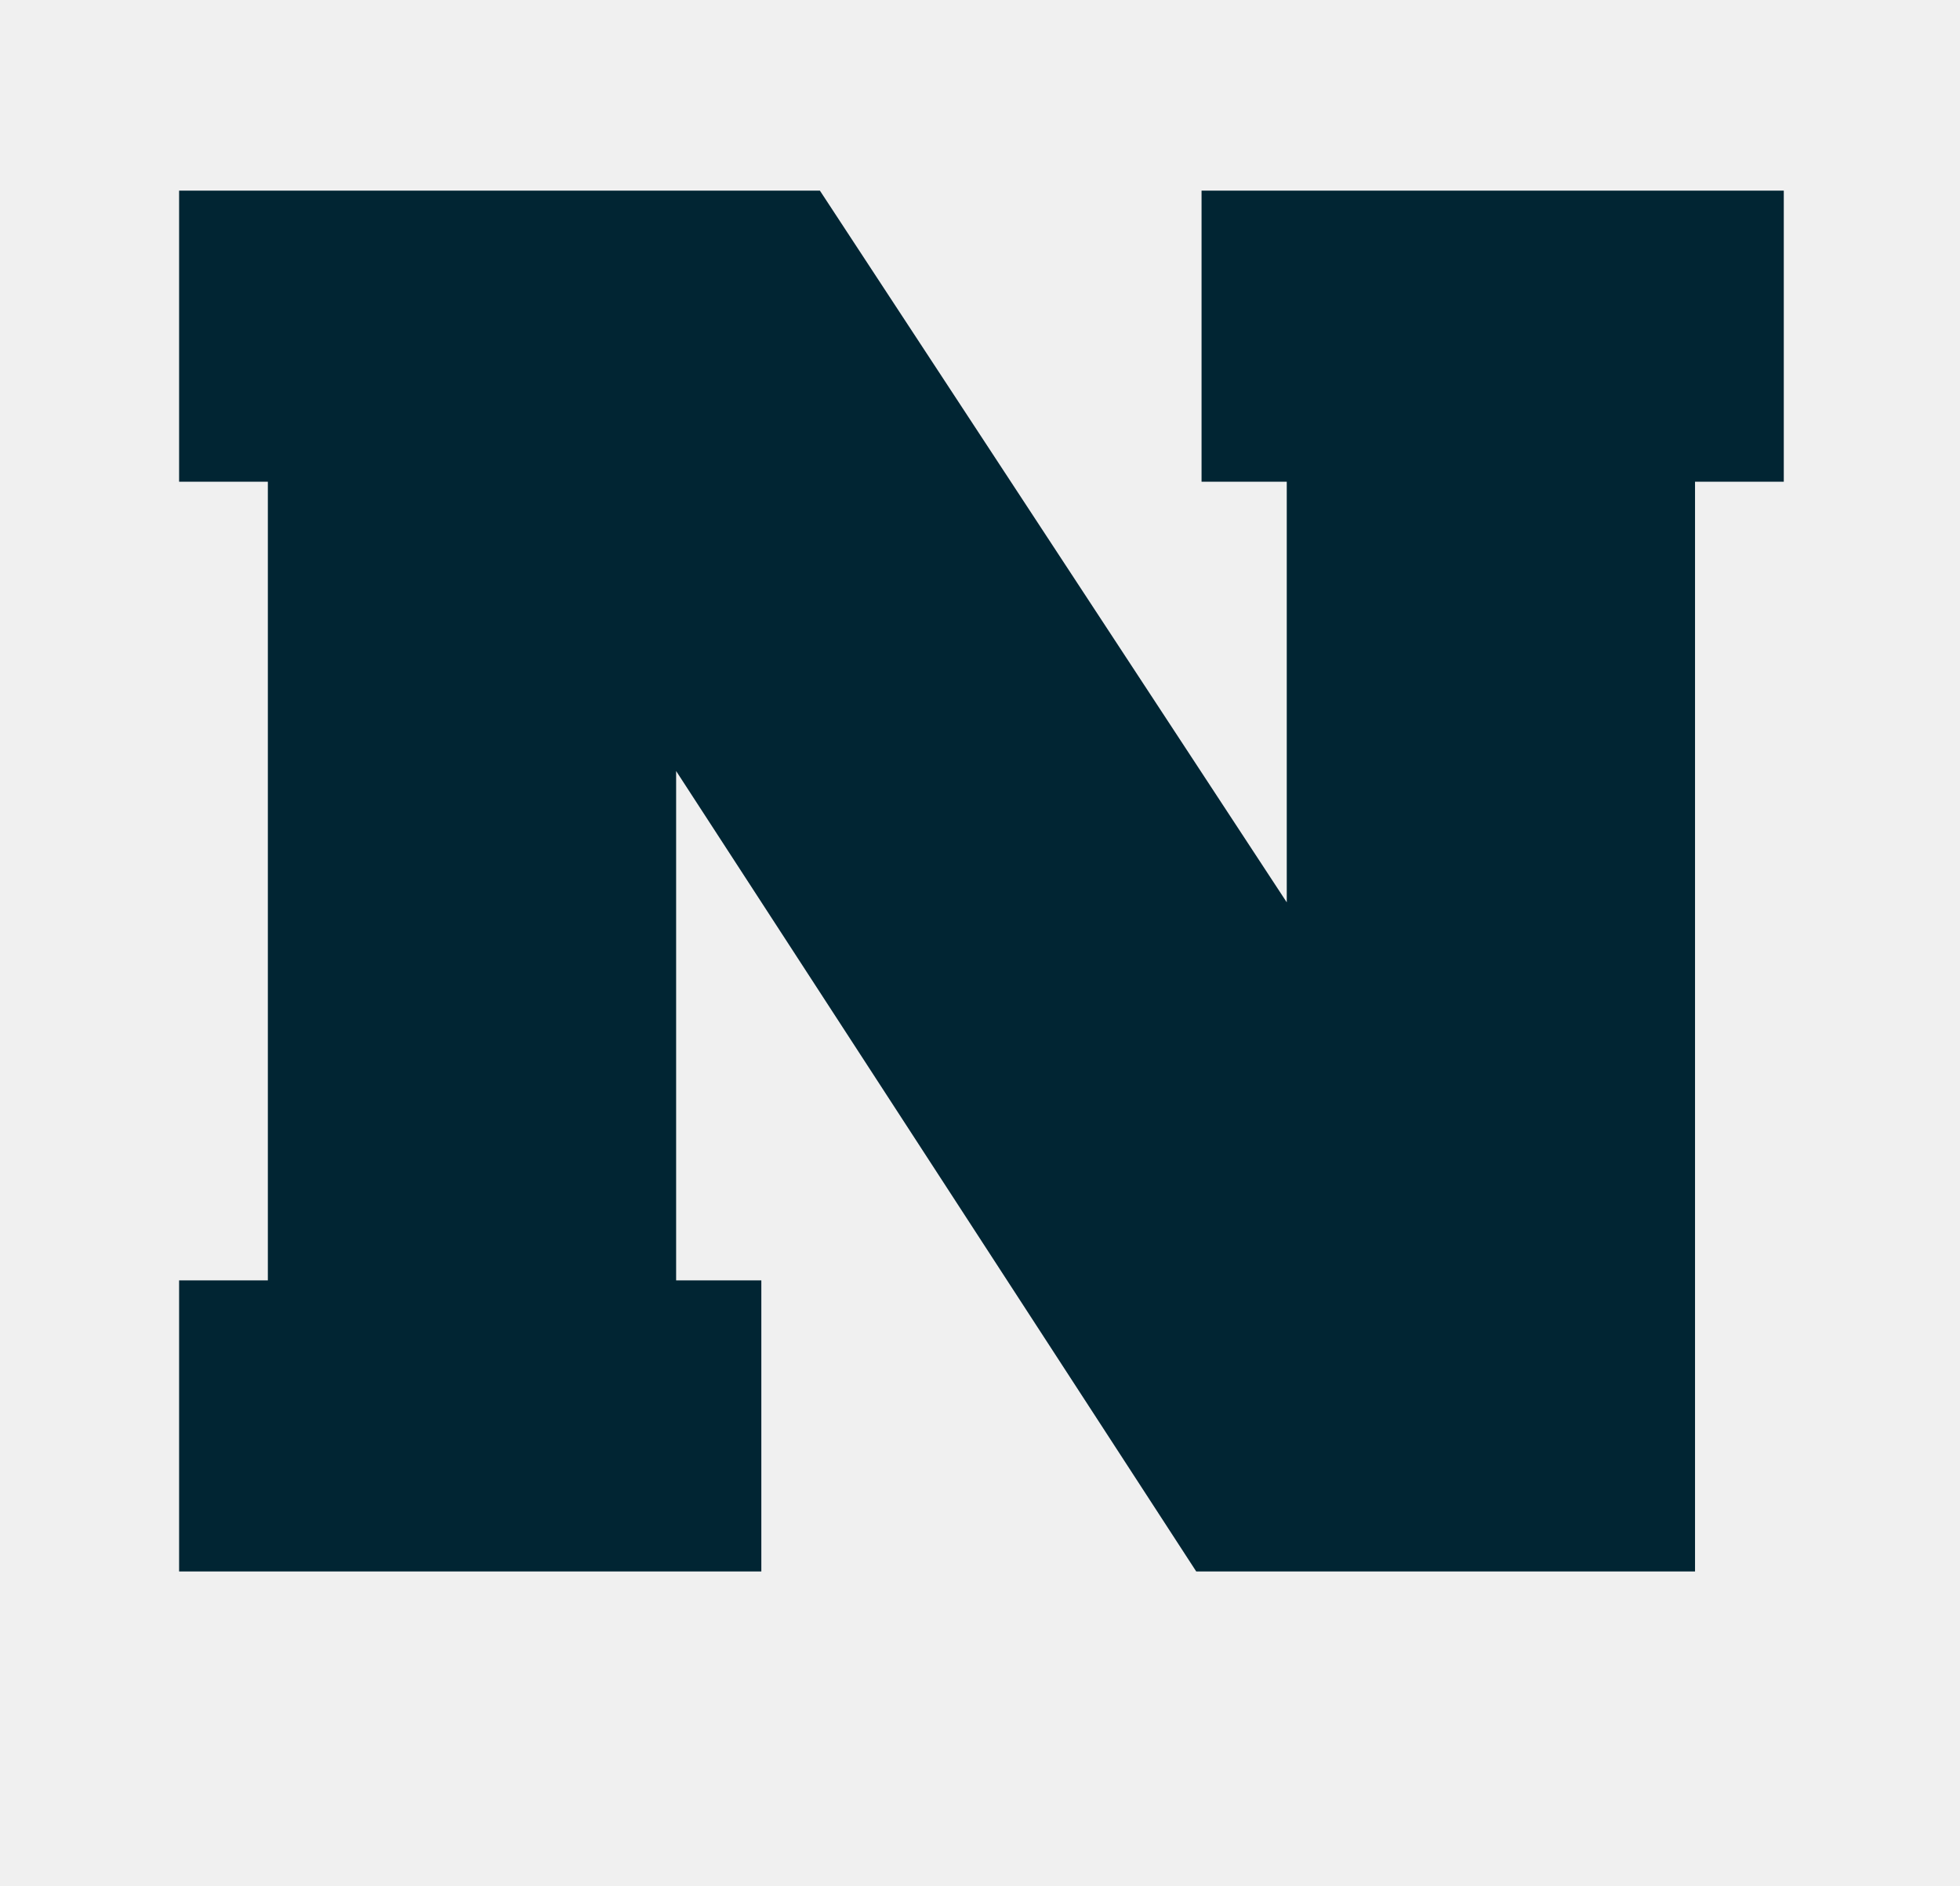
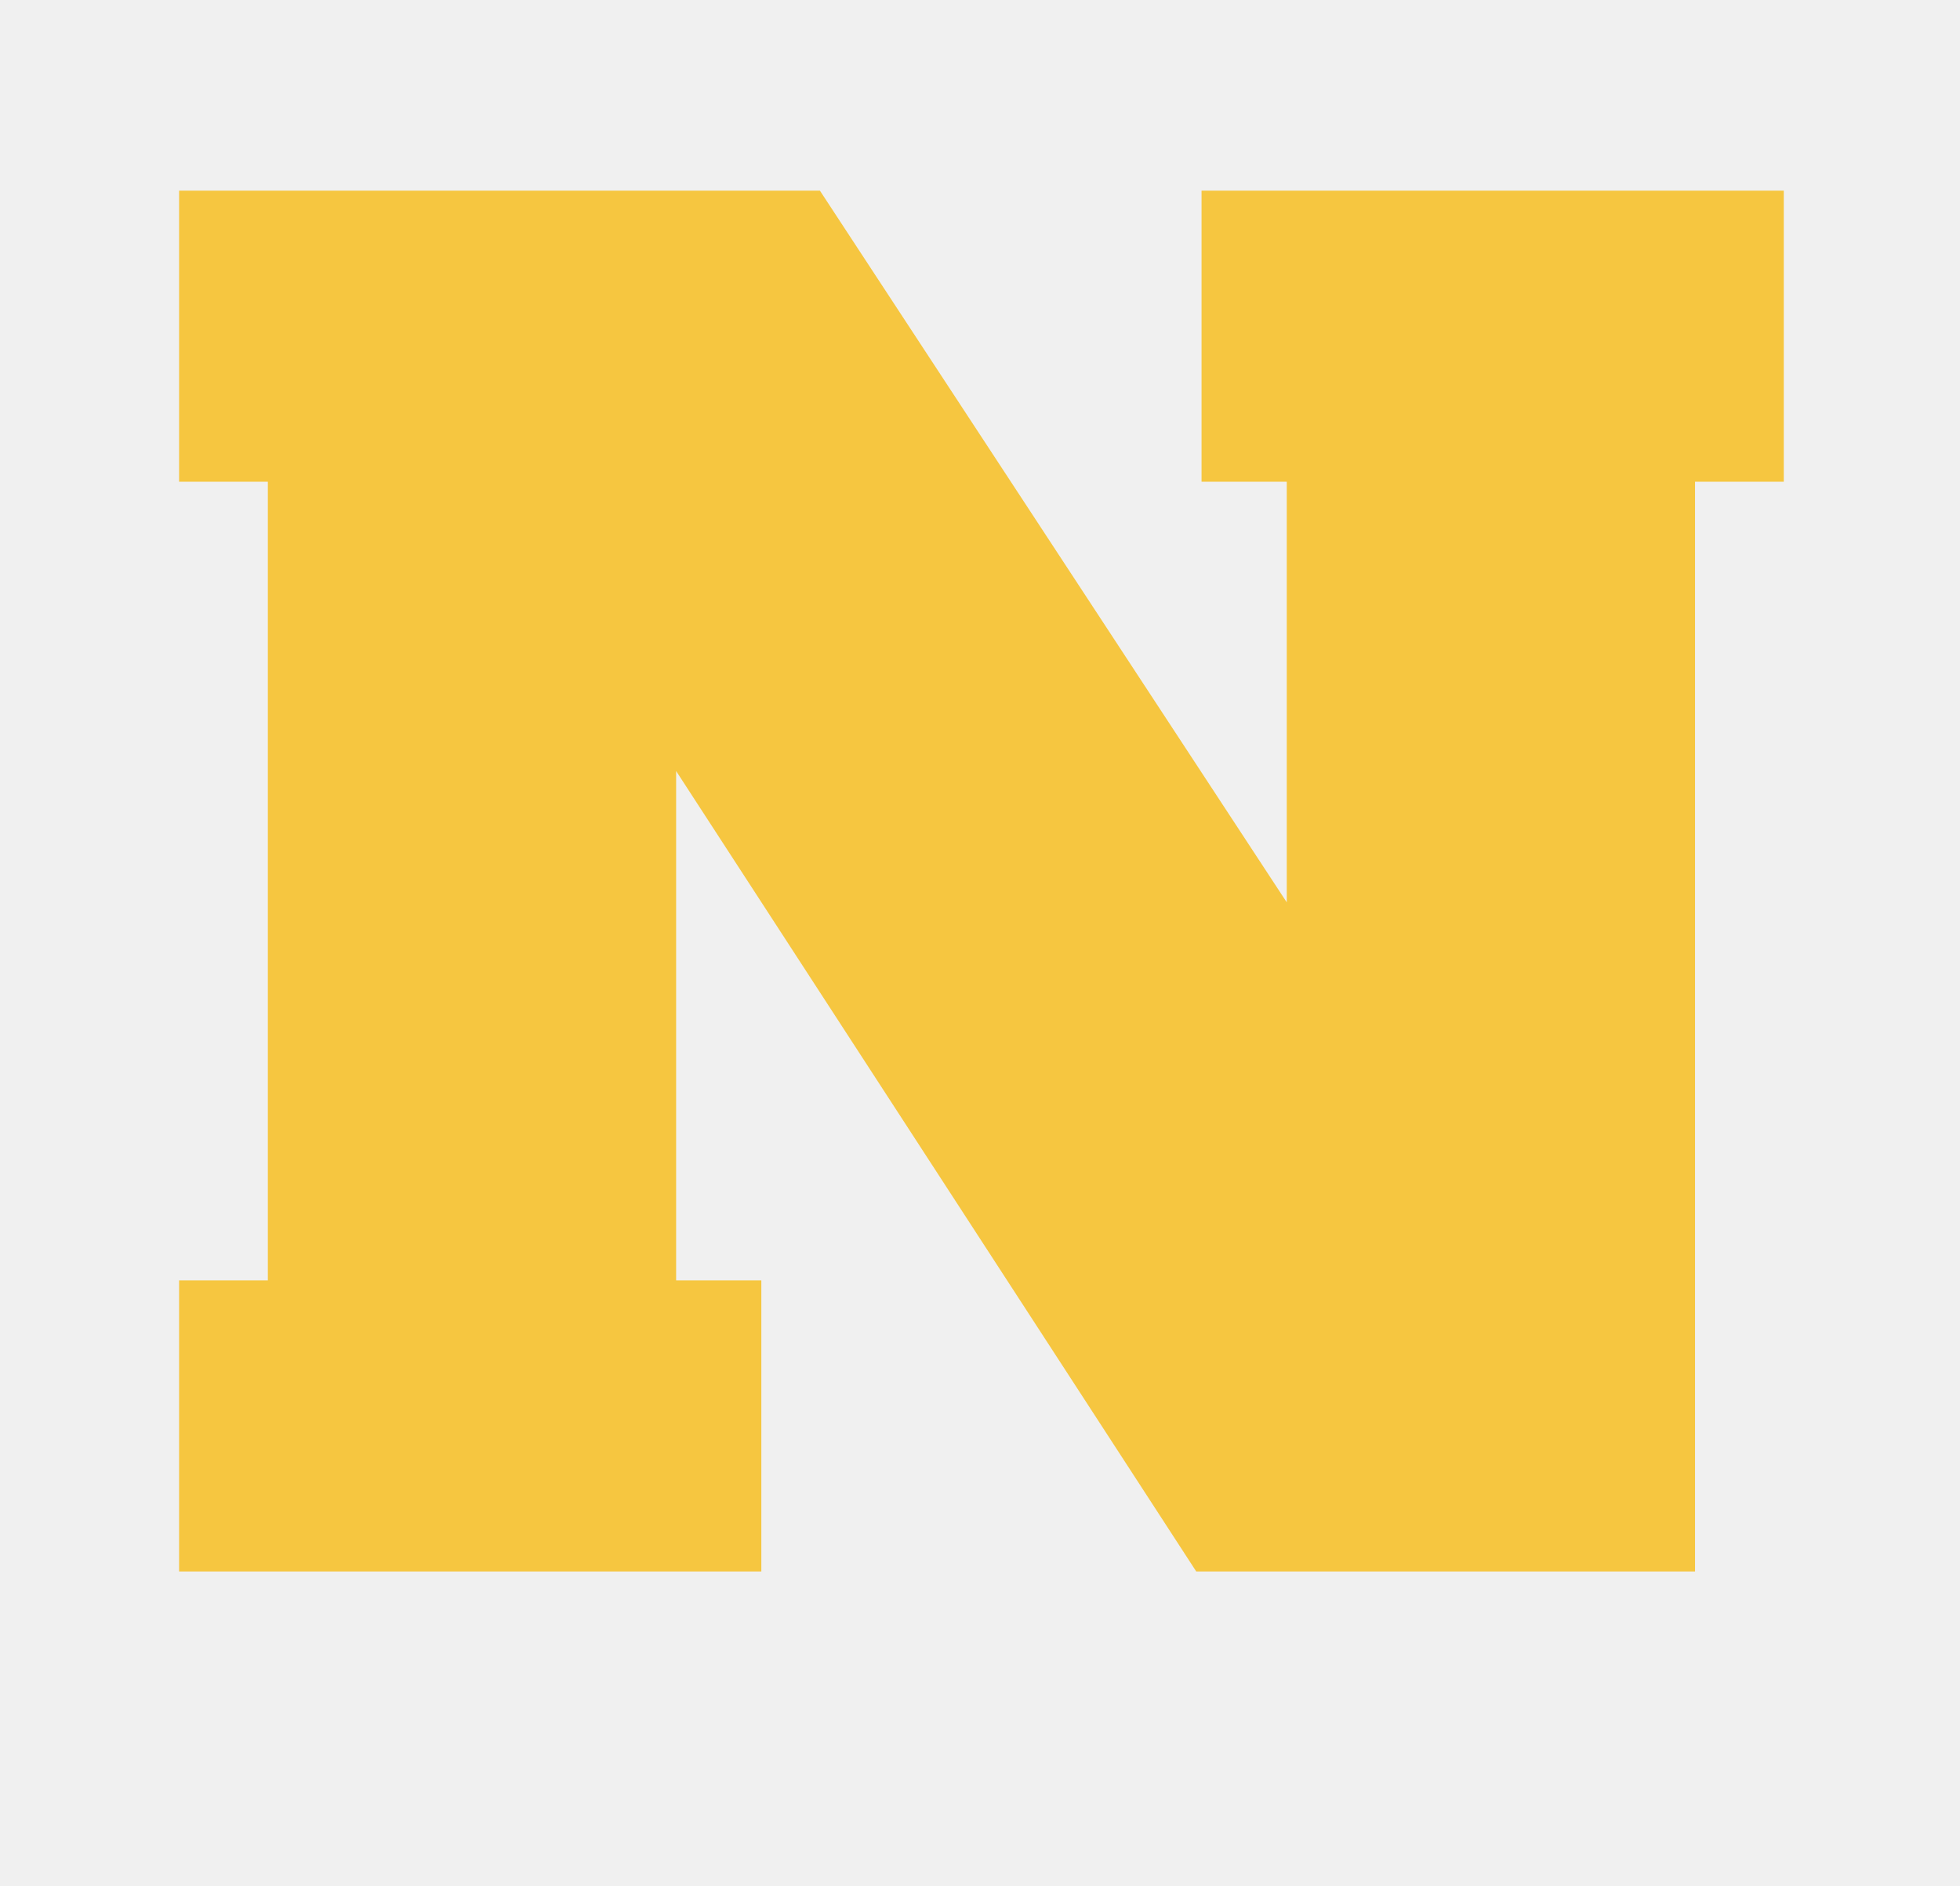
<svg xmlns="http://www.w3.org/2000/svg" width="106" height="102" fill="none">
  <g clip-path="url(#a)">
-     <path fill="#012533" d="M64.982 10.312H96.47v15.744h-4.8V85H64.694L36.566 41.704v27.552h4.608V85H9.686V69.256h4.8v-43.2h-4.8V10.312h34.656L69.59 48.808V26.056h-4.608V10.312Z" />
+     <path fill="#f6c640" d="M64.982 10.312H96.47v15.744h-4.8V85H64.694L36.566 41.704v27.552h4.608V85H9.686V69.256h4.8v-43.2h-4.8V10.312h34.656L69.59 48.808V26.056h-4.608V10.312Z" />
  </g>
  <defs>
    <clipPath id="a">
      <path fill="#fff" d="M0 0h106v102H0z" />
    </clipPath>
  </defs>
</svg>
